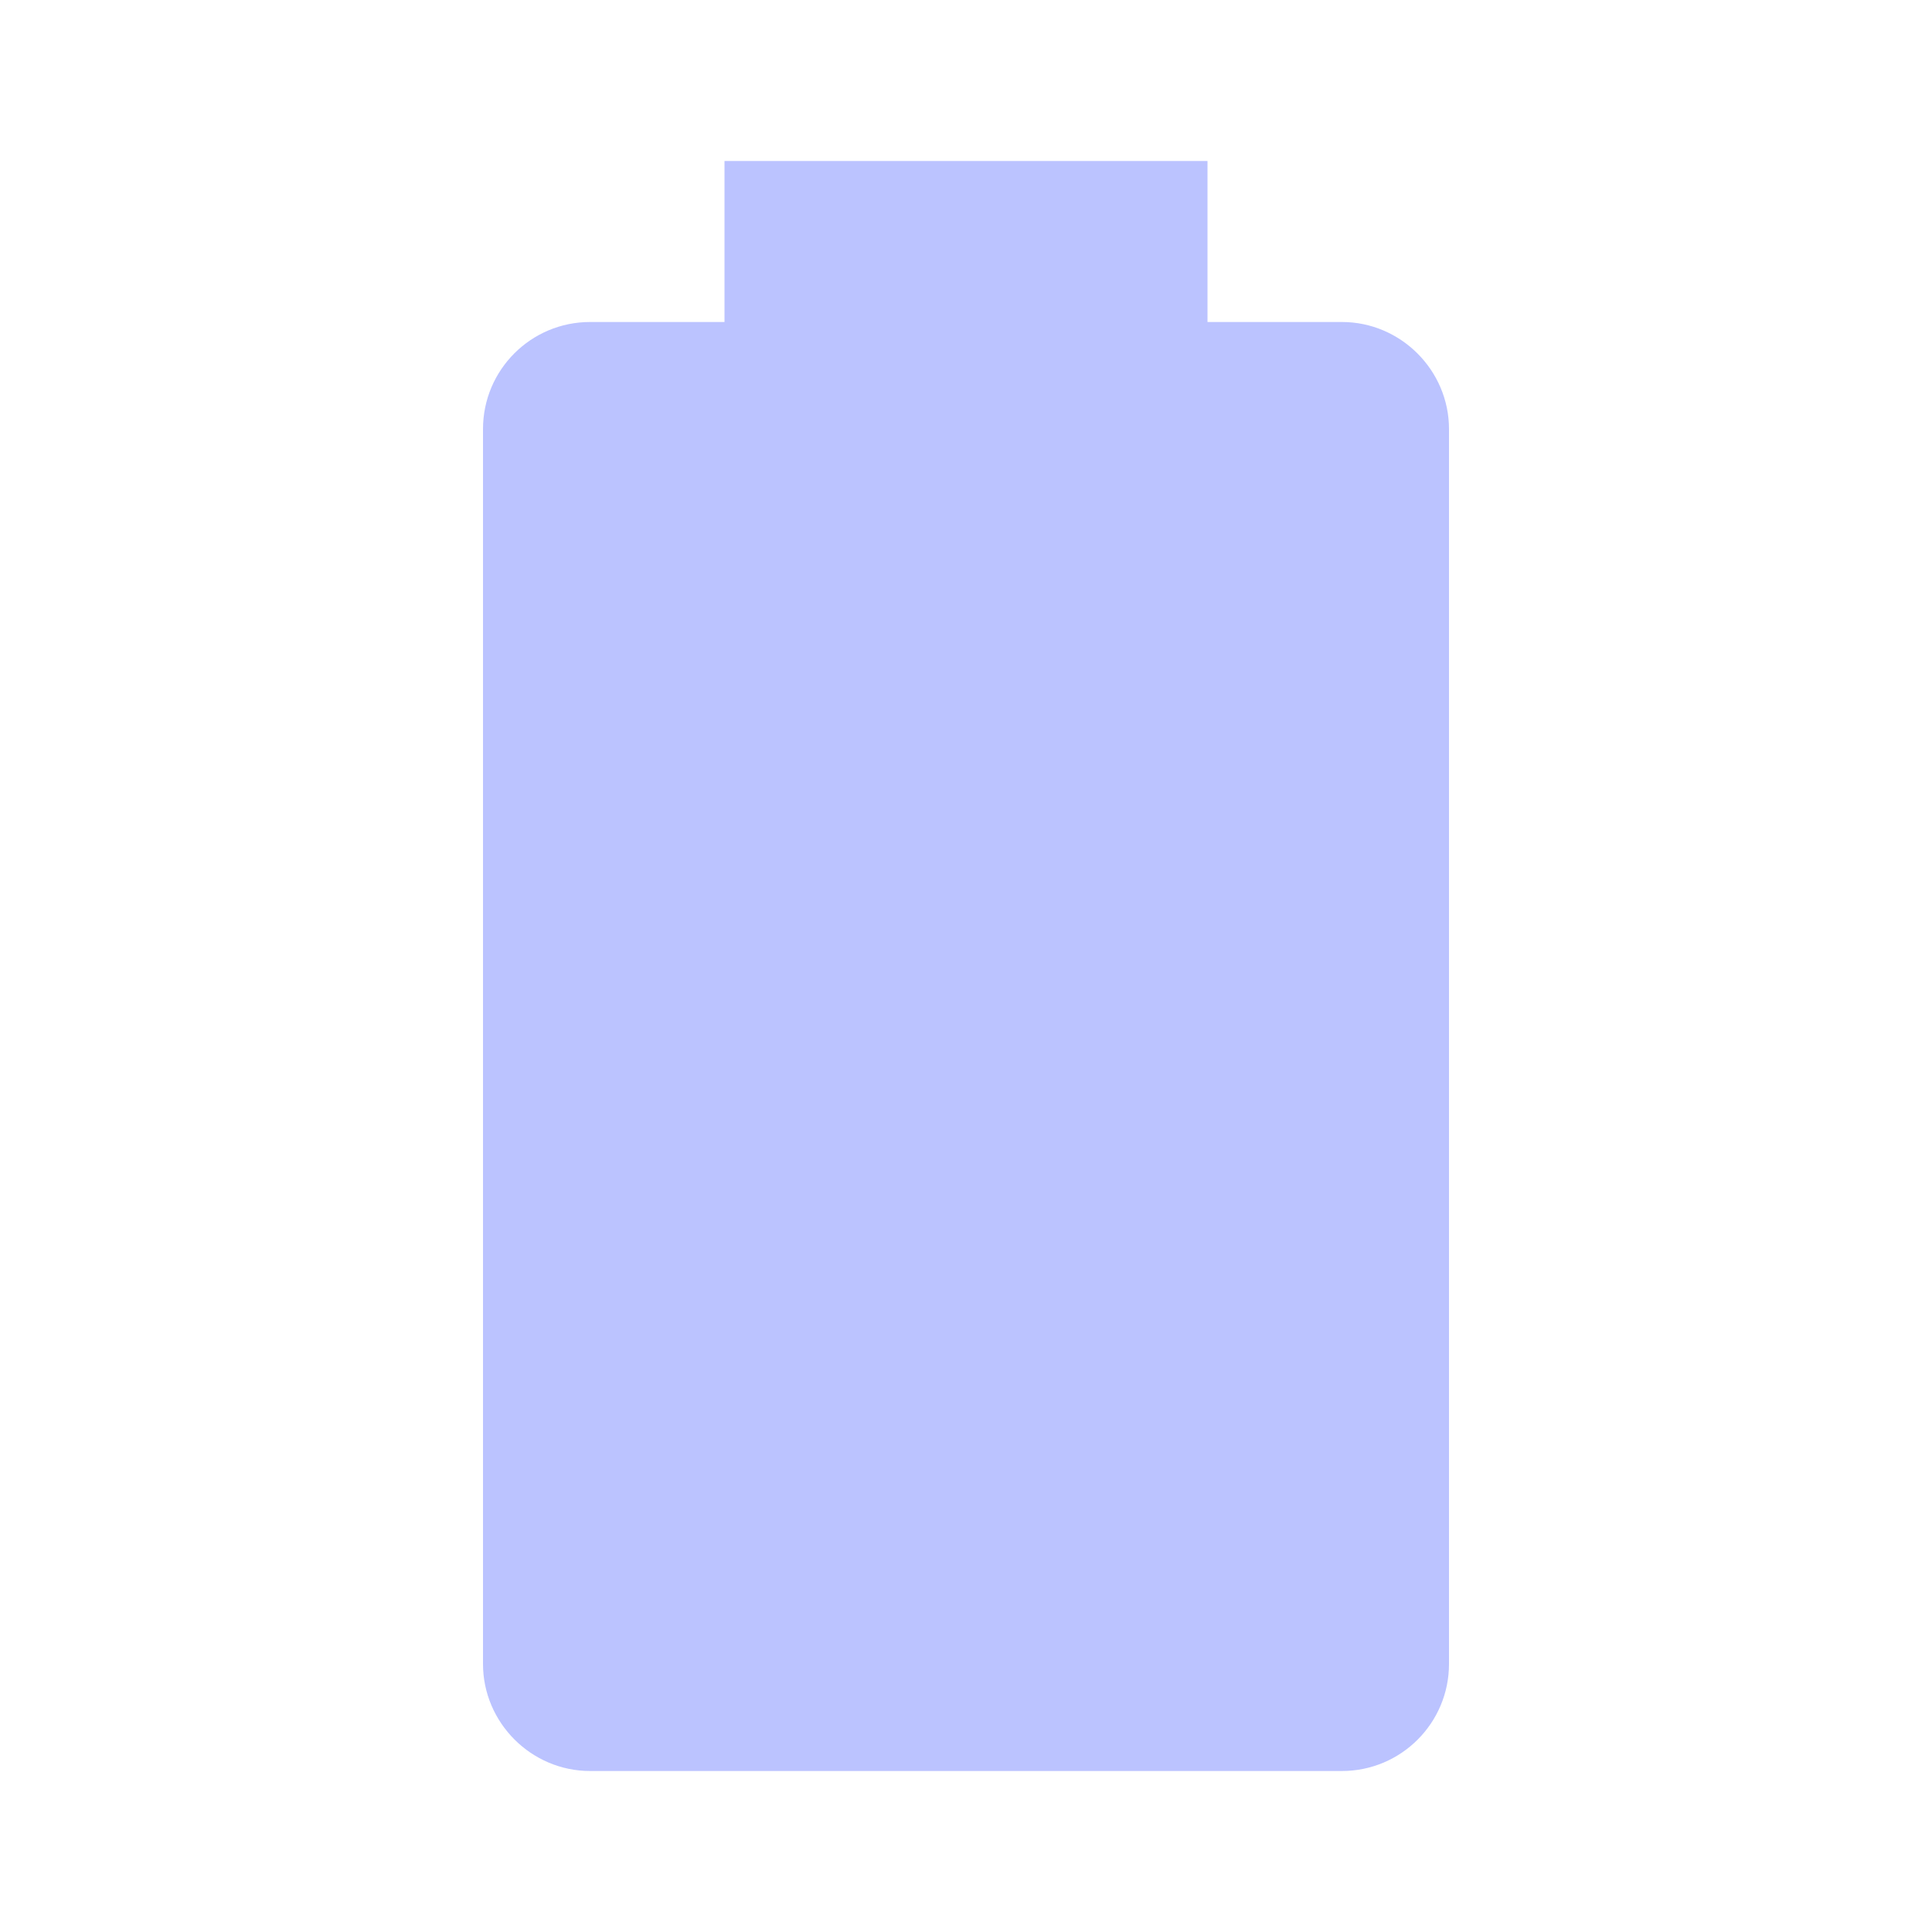
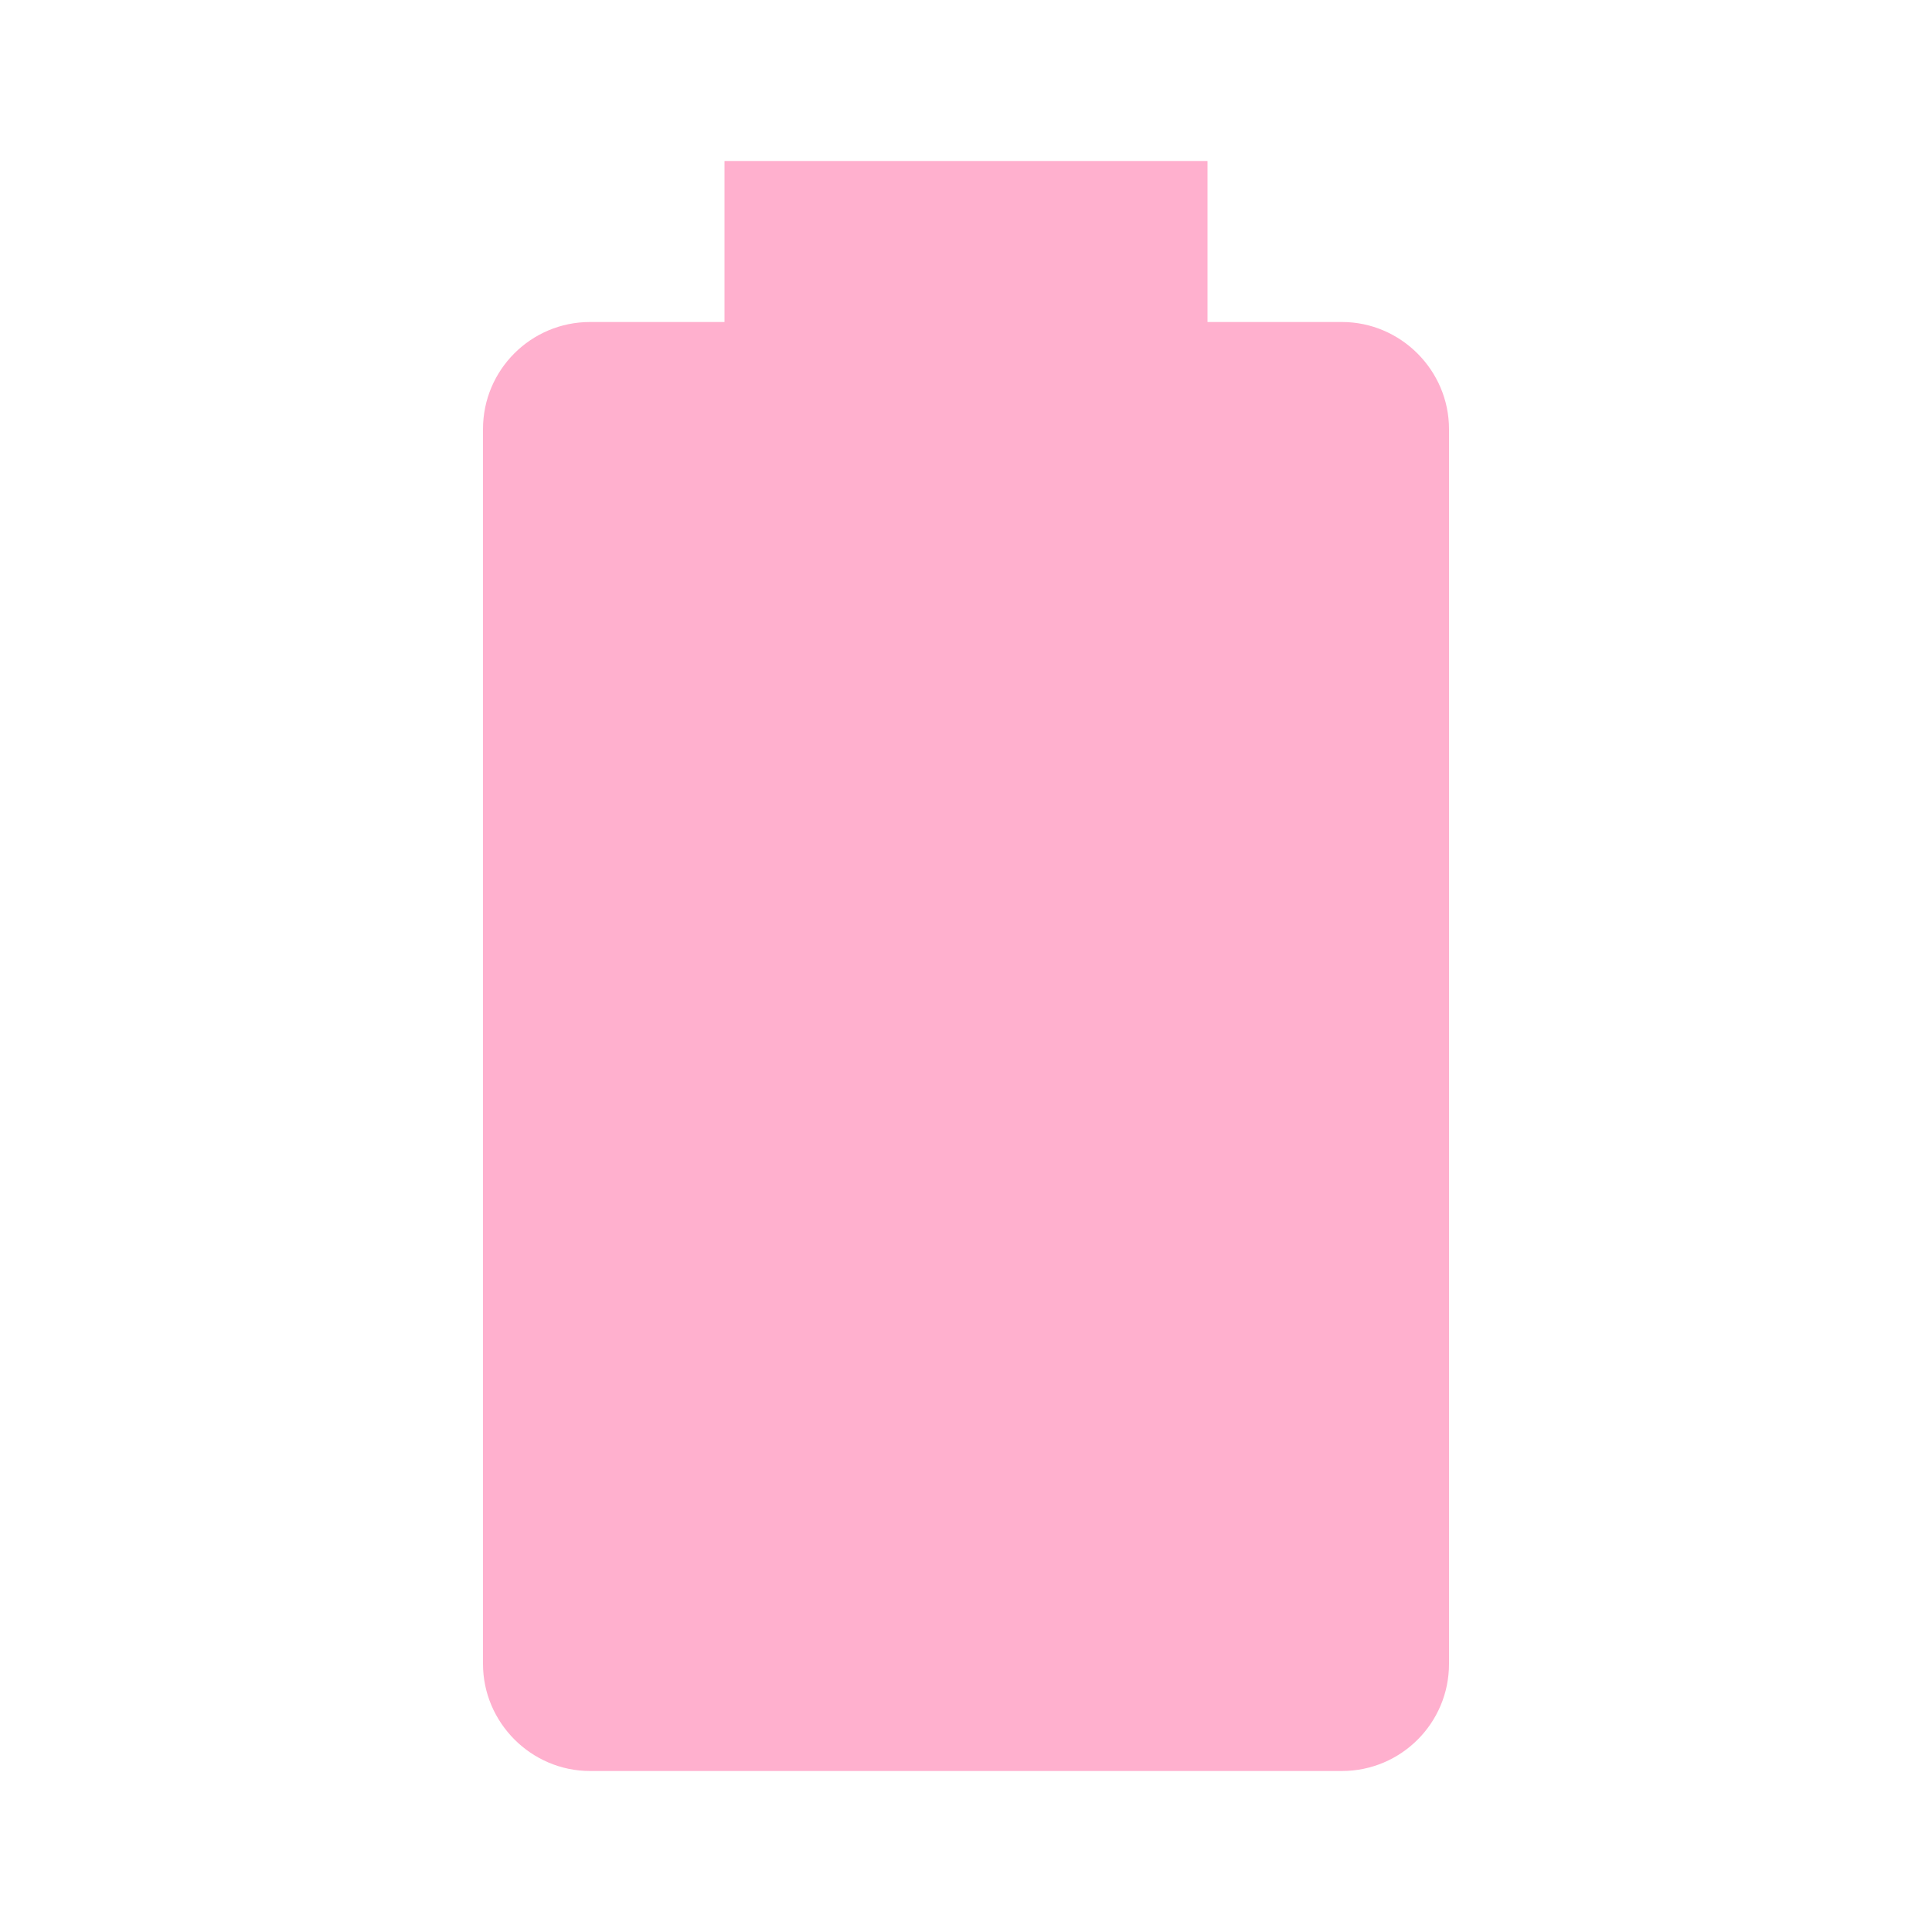
- <svg xmlns="http://www.w3.org/2000/svg" fill="#BBC3FF" preserveAspectRatio="xMidYMid meet" id="mdi-battery" viewBox="0 0 24 24">
+ <svg xmlns="http://www.w3.org/2000/svg" fill="#FFB0CE" preserveAspectRatio="xMidYMid meet" id="mdi-battery" viewBox="0 0 24 24">
  <path d="M16.67,4H15V2H9V4H7.33A1.33,1.33 0 0,0 6,5.33V20.67C6,21.4 6.6,22 7.33,22H16.67A1.33,1.33 0 0,0 18,20.67V5.33C18,4.6 17.4,4 16.67,4Z" />
</svg>
